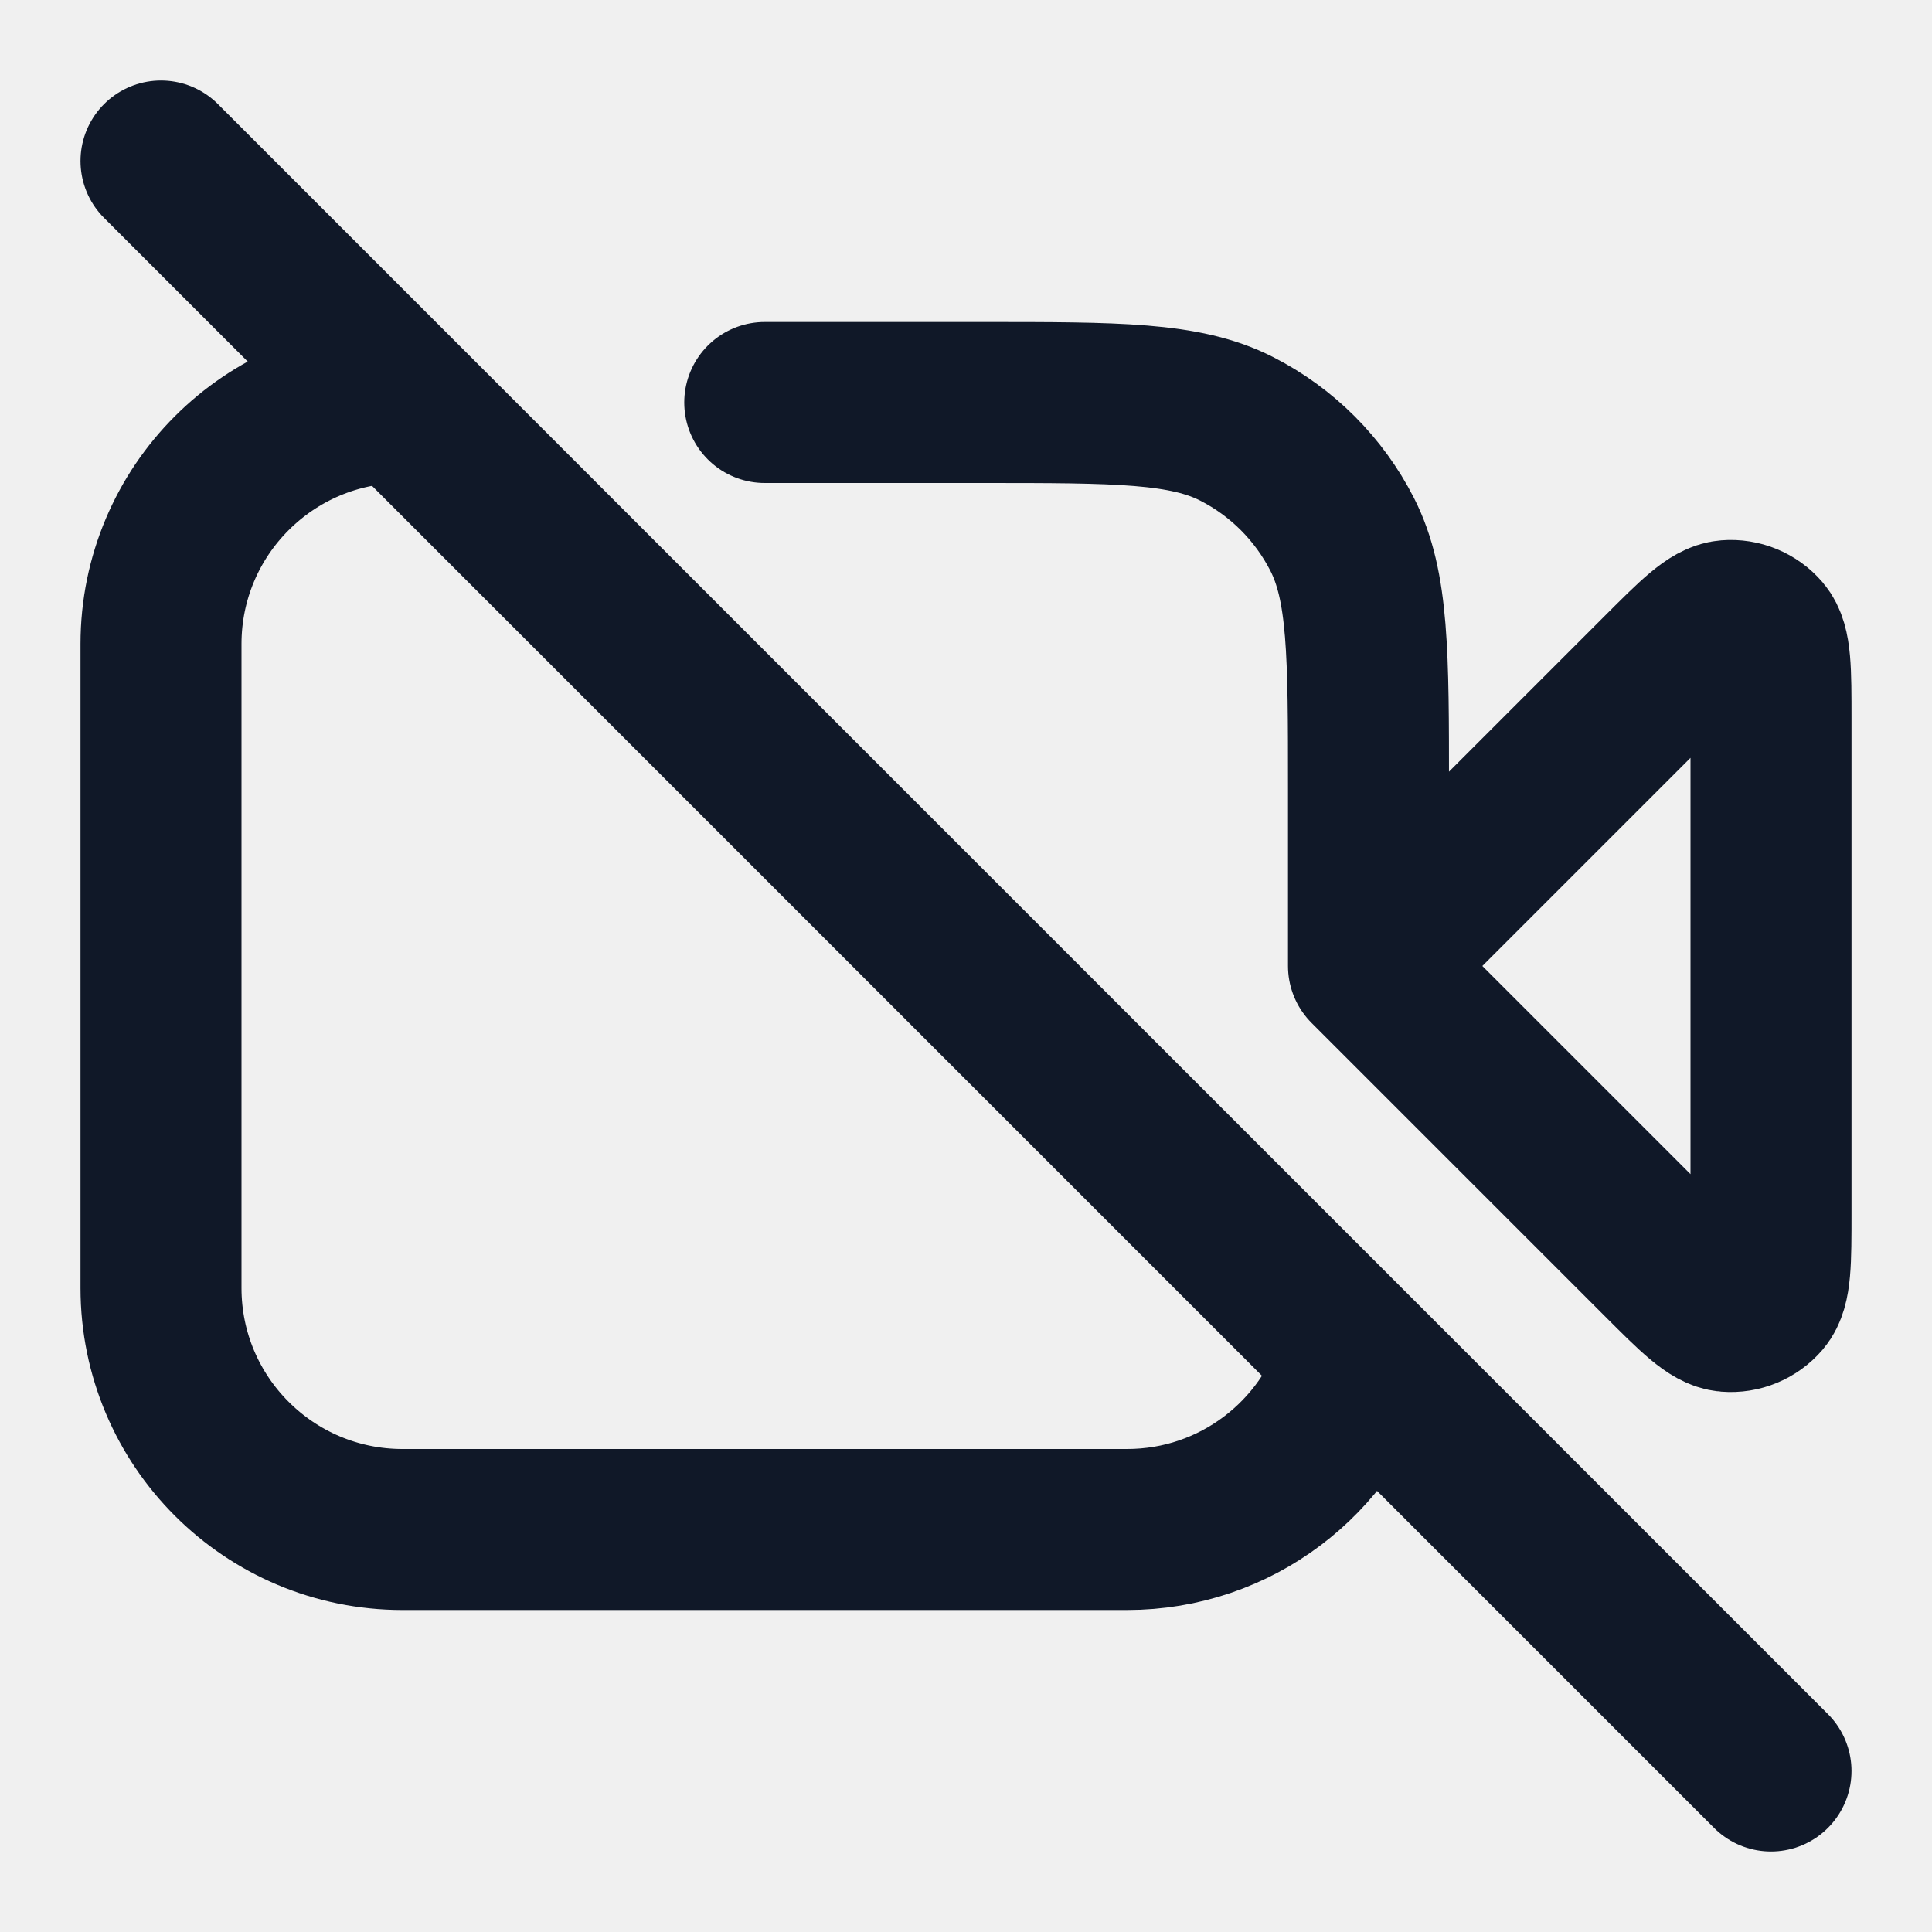
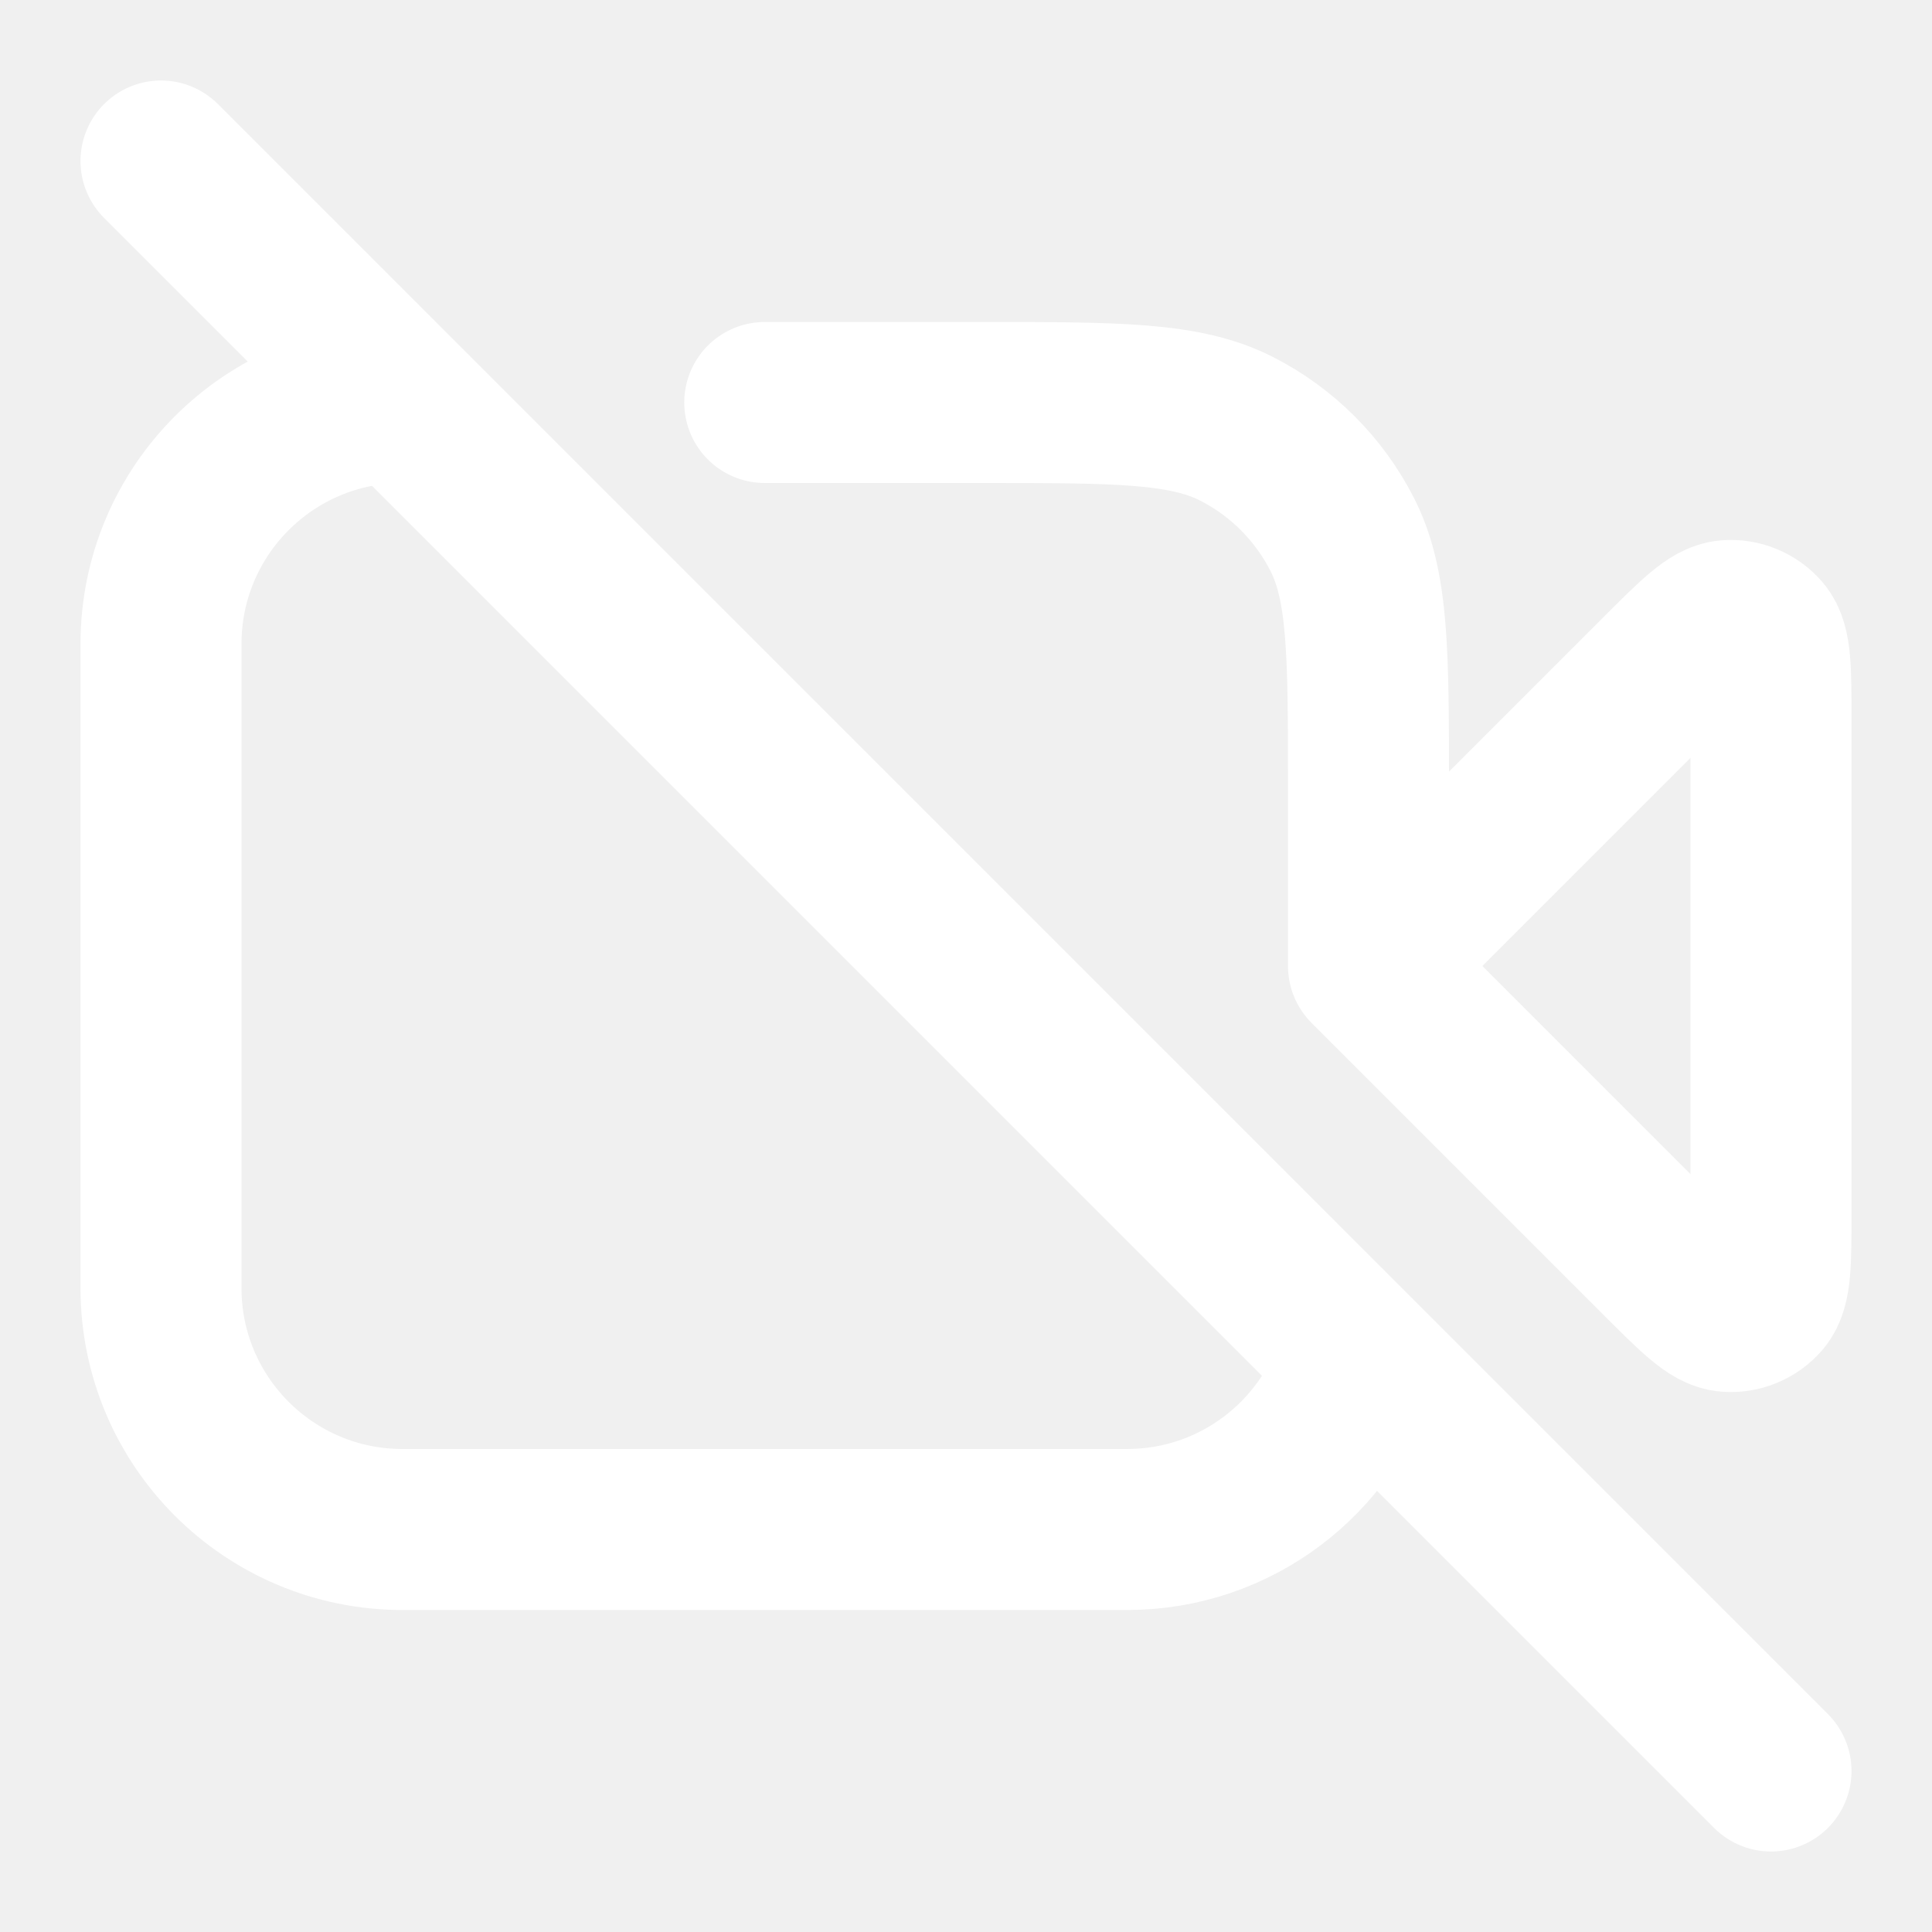
<svg xmlns="http://www.w3.org/2000/svg" width="24" height="24" viewBox="0 0 24 24" fill="none">
  <g id="video-recorder-off">
-     <path id="Icon" d="M5 5C3.343 5 2 6.343 2 8V16C2 17.657 3.343 19 5 19H14C15.353 19 16.496 18.105 16.87 16.875M17 12L20.634 8.366C21.063 7.937 21.277 7.723 21.461 7.709C21.62 7.696 21.776 7.761 21.88 7.882C22 8.023 22 8.326 22 8.931V15.069C22 15.674 22 15.977 21.88 16.118C21.776 16.239 21.62 16.304 21.461 16.291C21.277 16.277 21.063 16.063 20.634 15.634L17 12ZM17 12V9.8C17 8.12 17 7.28 16.673 6.638C16.385 6.074 15.927 5.615 15.362 5.327C14.72 5 13.88 5 12.2 5H9.5M2 2L22 22" stroke="#101828" stroke-width="2" stroke-linecap="round" stroke-linejoin="round" />
+     <path id="Icon" d="M5 5C3.343 5 2 6.343 2 8V16C2 17.657 3.343 19 5 19H14C15.353 19 16.496 18.105 16.87 16.875M17 12L20.634 8.366C21.063 7.937 21.277 7.723 21.461 7.709C21.62 7.696 21.776 7.761 21.88 7.882C22 8.023 22 8.326 22 8.931V15.069C22 15.674 22 15.977 21.88 16.118C21.776 16.239 21.62 16.304 21.461 16.291C21.277 16.277 21.063 16.063 20.634 15.634L17 12ZM17 12V9.8C17 8.12 17 7.28 16.673 6.638C16.385 6.074 15.927 5.615 15.362 5.327C14.72 5 13.88 5 12.2 5H9.5M2 2L22 22" stroke="white" stroke-width="2" stroke-linecap="round" stroke-linejoin="round" />
  </g>
</svg>
